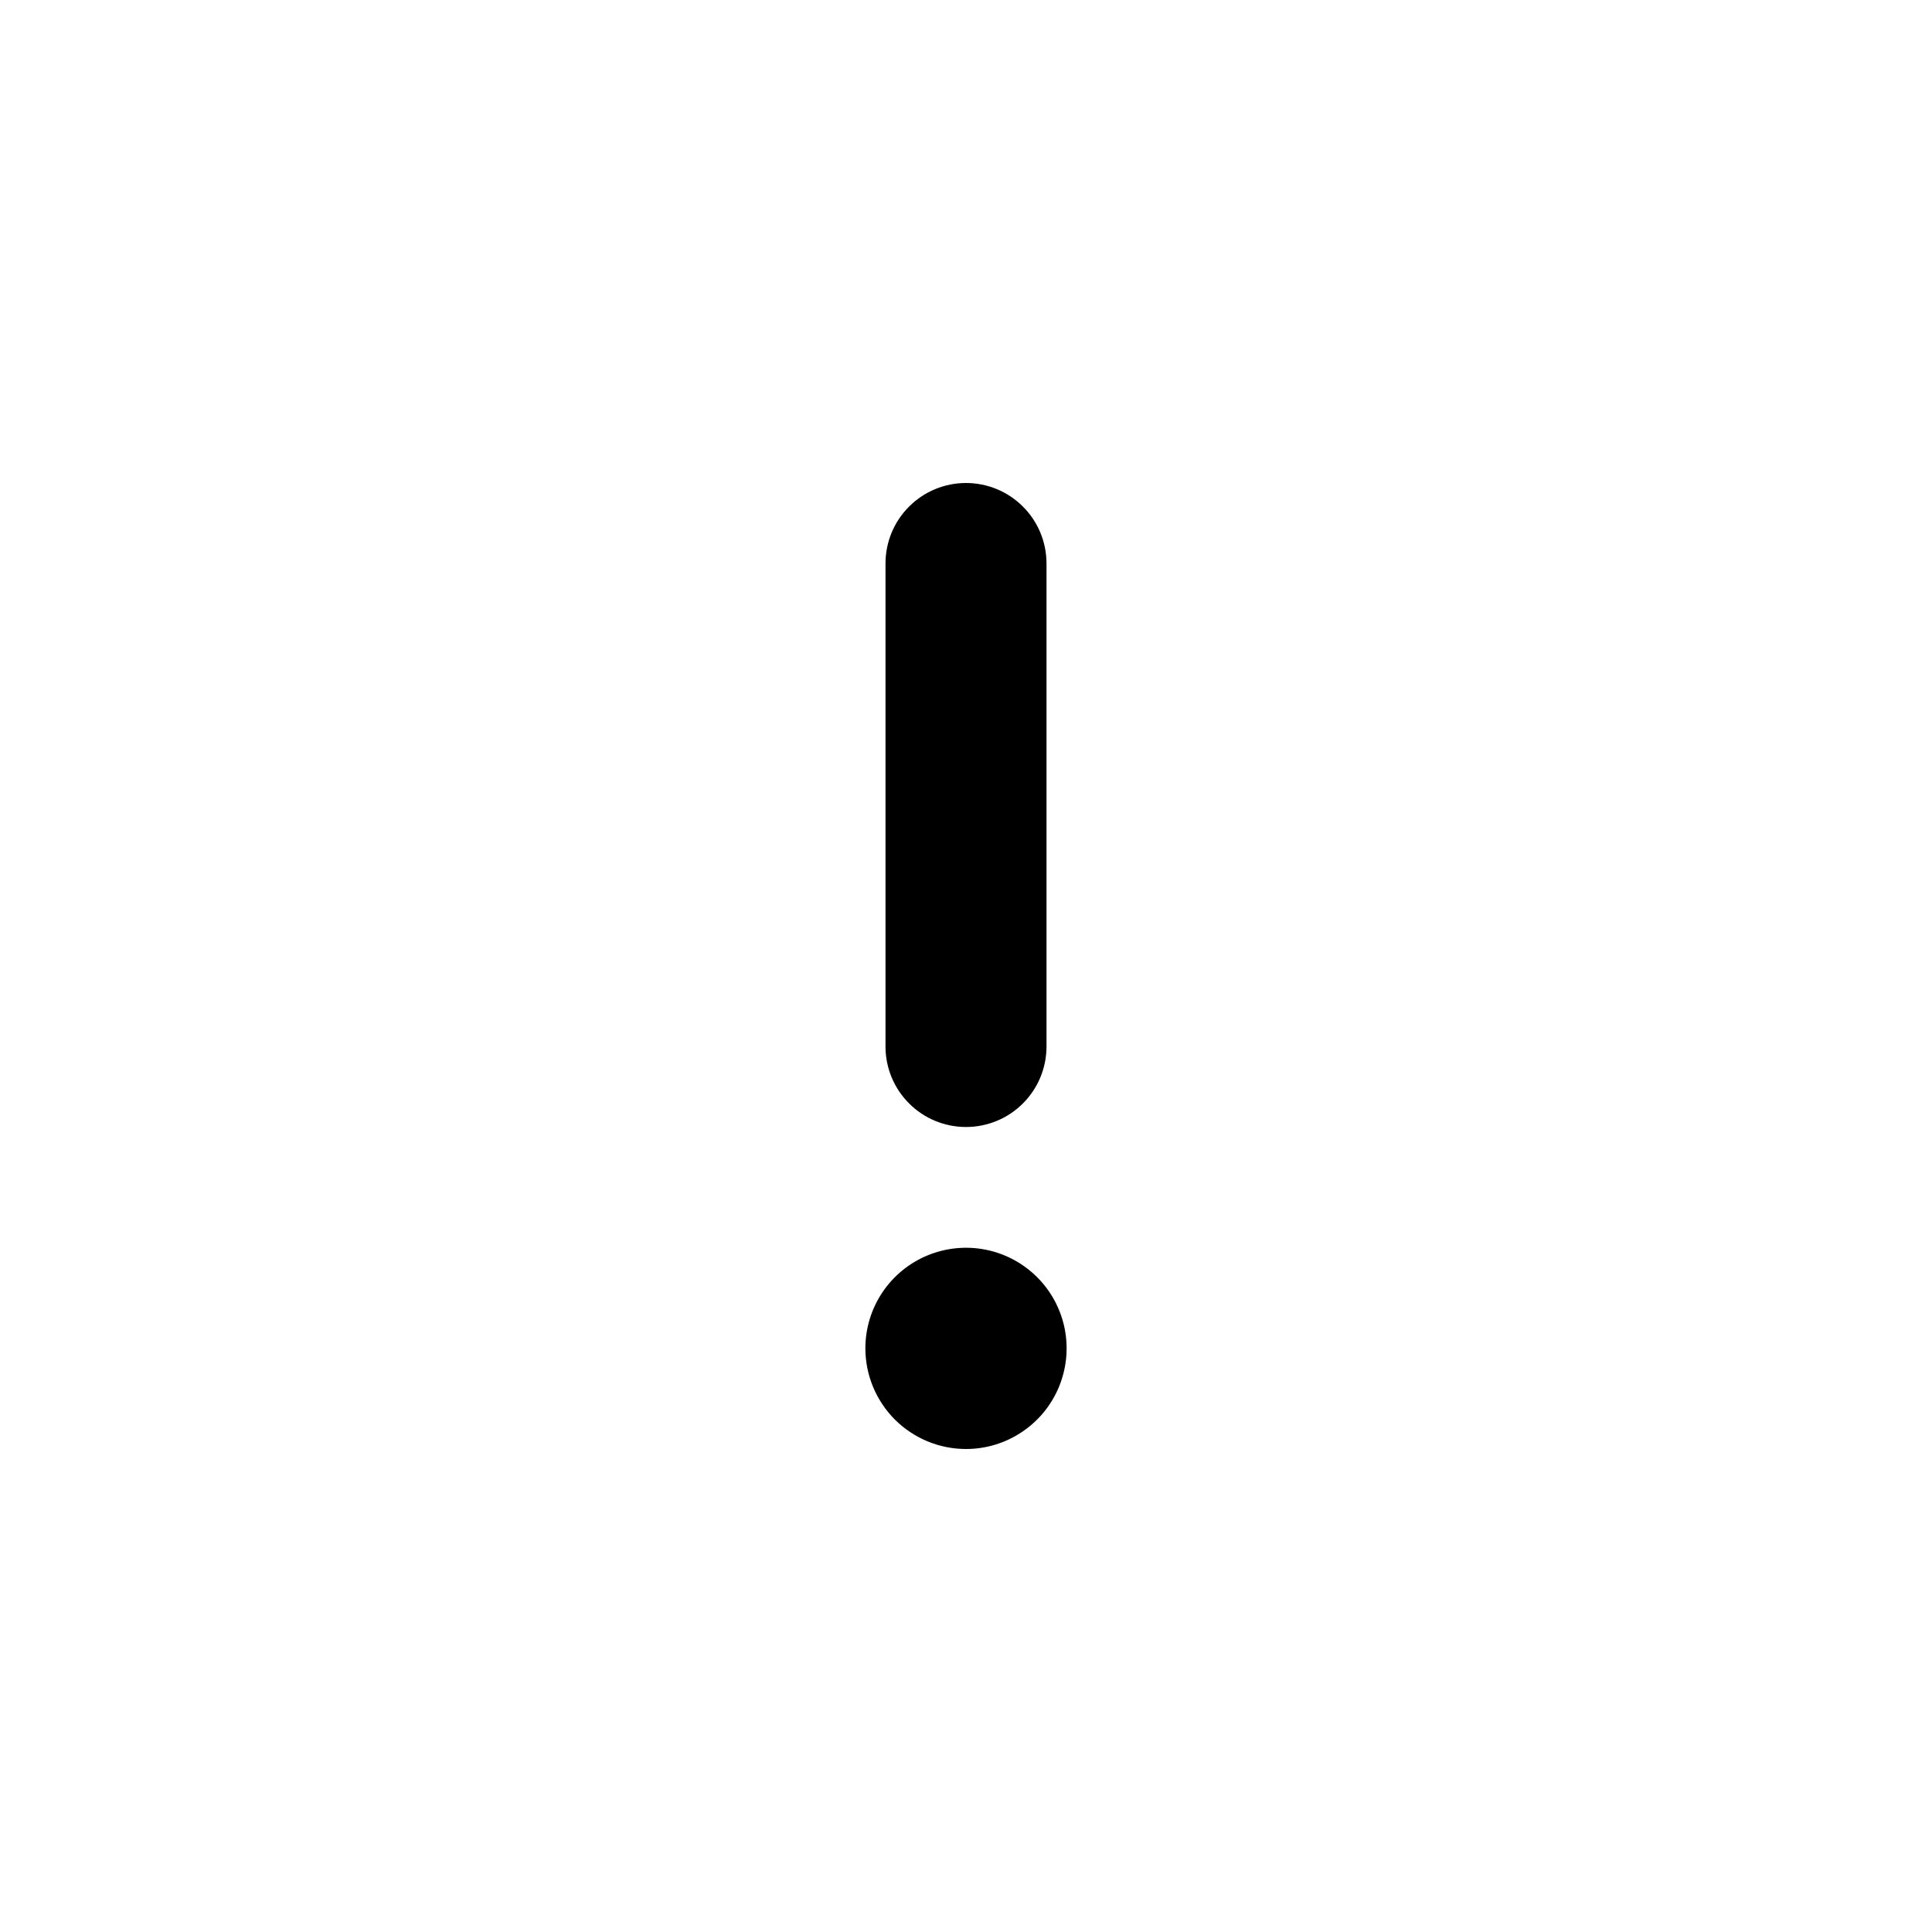
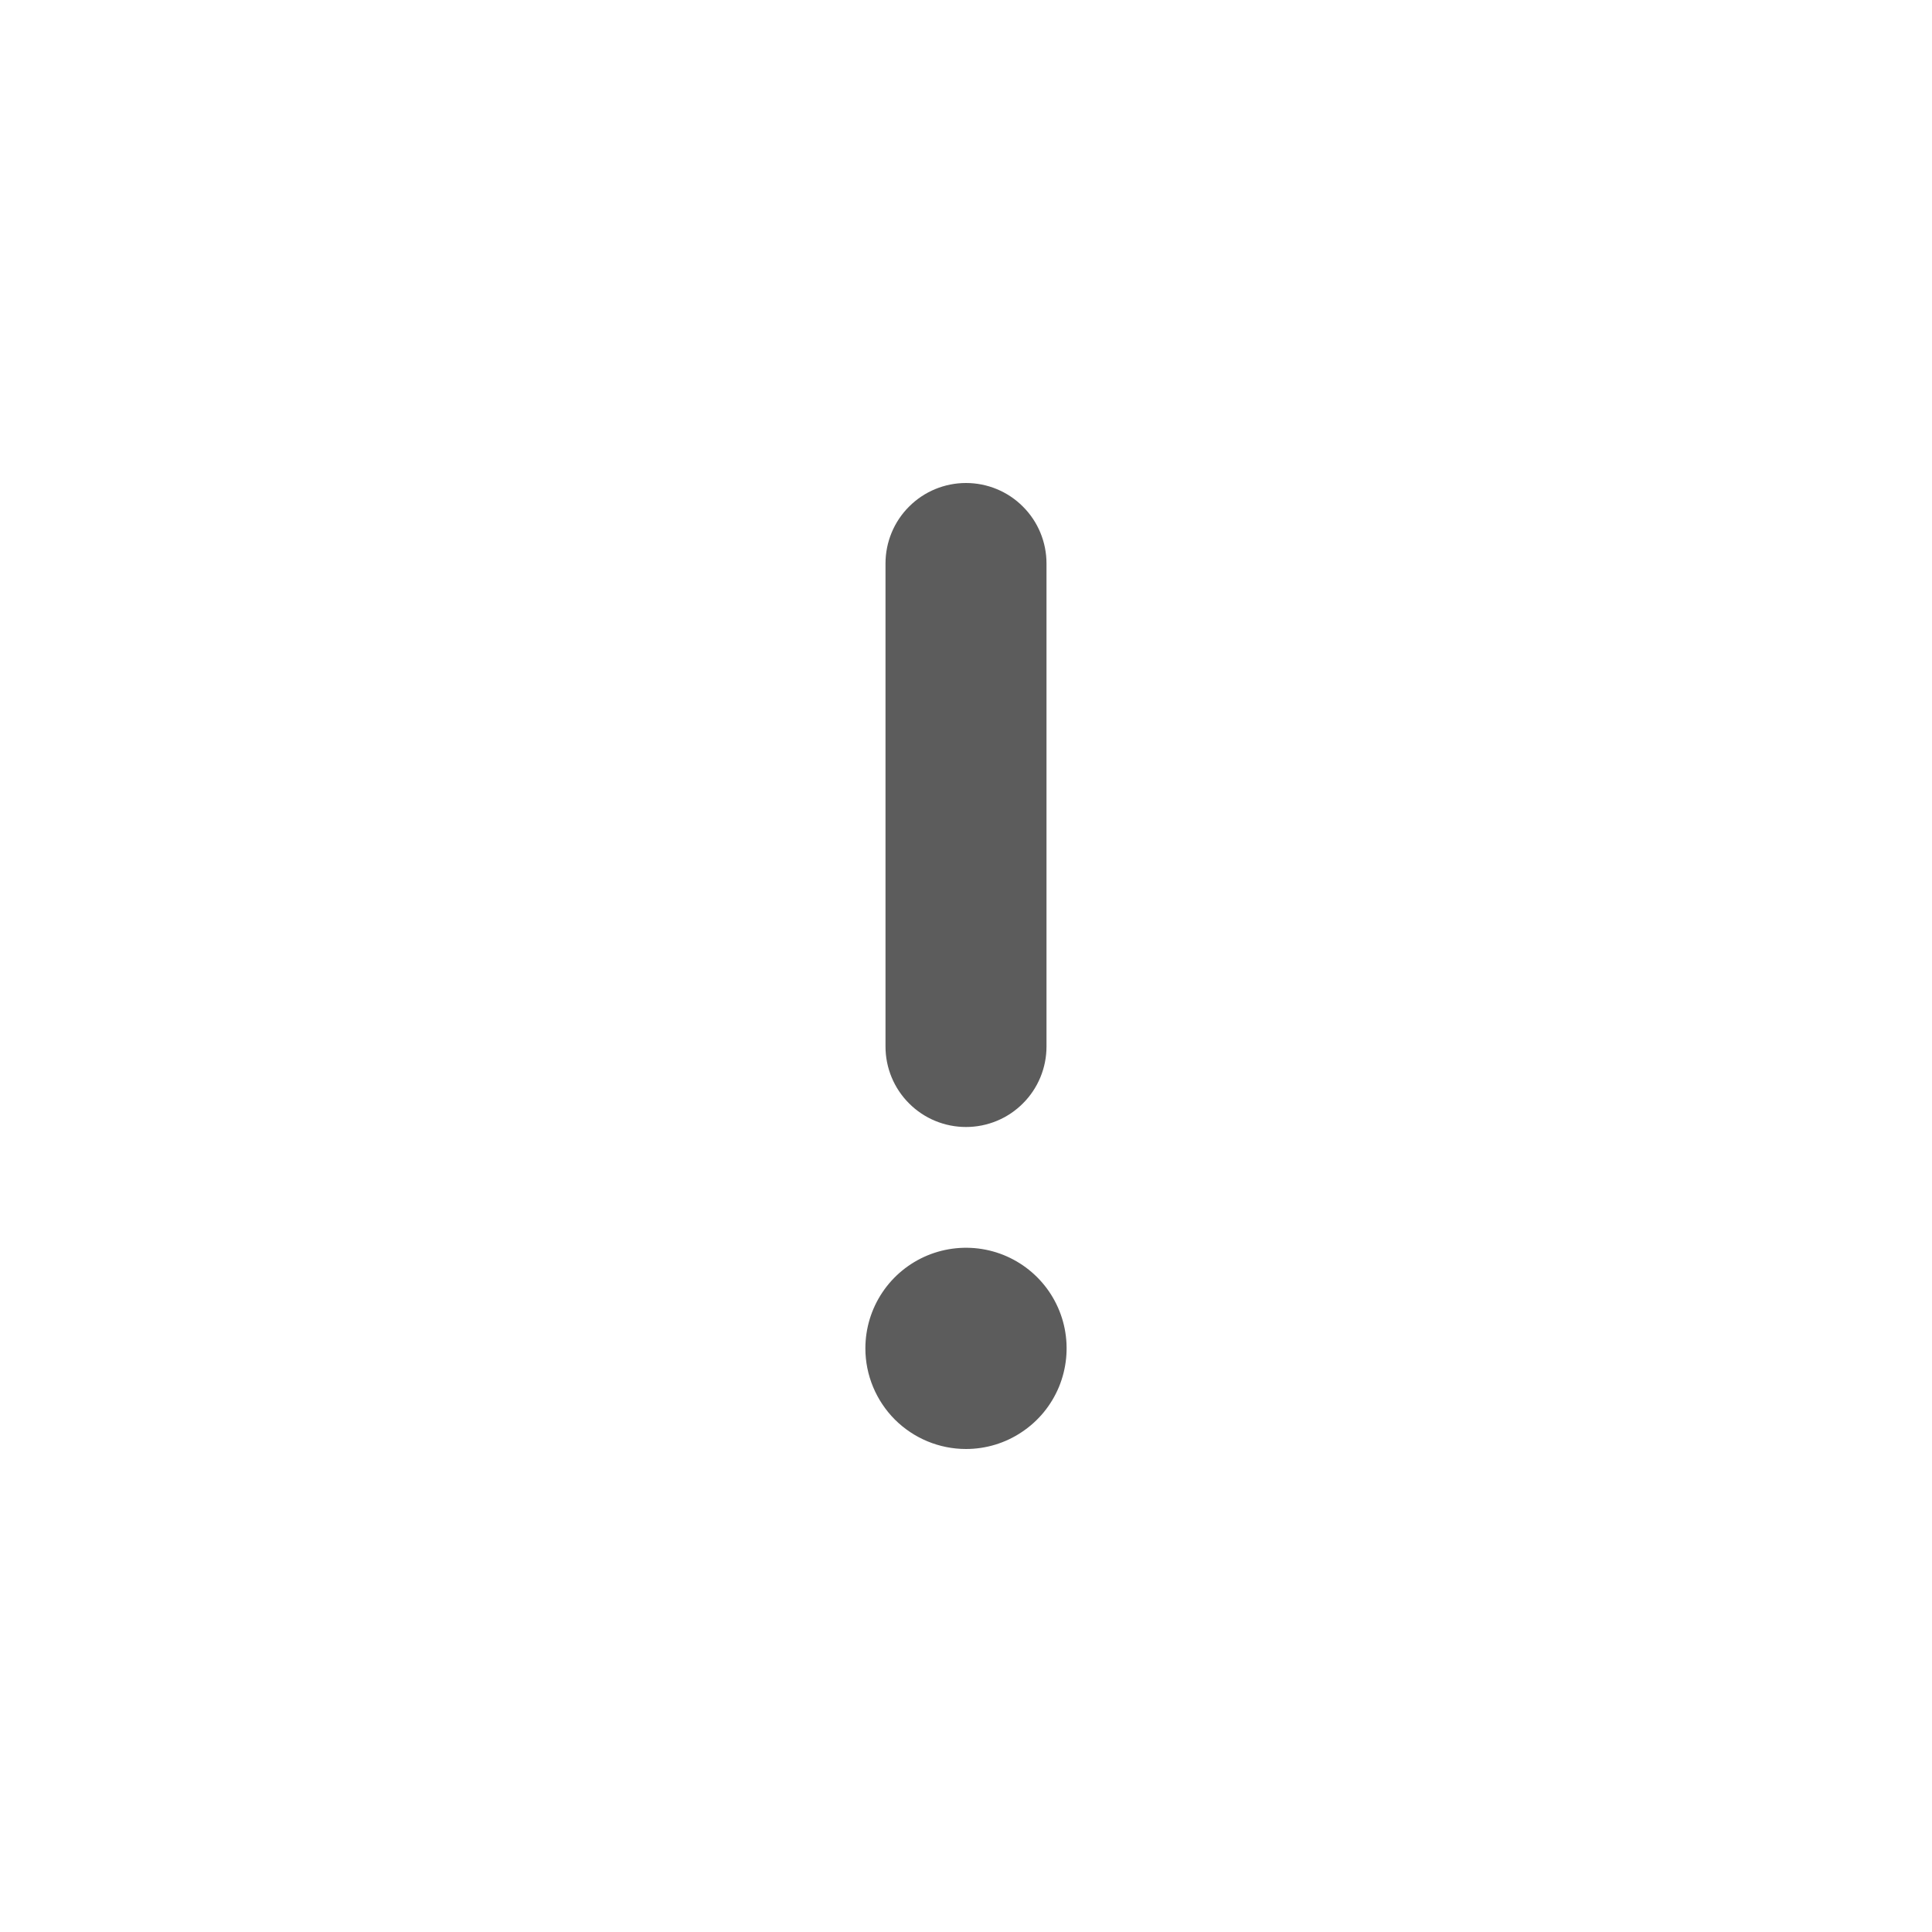
- <svg xmlns="http://www.w3.org/2000/svg" viewBox="0 0 24 24">
-   <path d="M12 14C12.265 14 12.52 13.895 12.707 13.707C12.895 13.52 13 13.265 13 13V7C13 6.735 12.895 6.48 12.707 6.293C12.52 6.105 12.265 6 12 6C11.735 6 11.48 6.105 11.293 6.293C11.105 6.48 11 6.735 11 7V13C11 13.265 11.105 13.52 11.293 13.707C11.48 13.895 11.735 14 12 14ZM12 18C12.247 18 12.489 17.927 12.694 17.789C12.9 17.652 13.06 17.457 13.155 17.228C13.249 17 13.274 16.749 13.226 16.506C13.178 16.264 13.059 16.041 12.884 15.866C12.709 15.691 12.486 15.572 12.244 15.524C12.001 15.476 11.75 15.501 11.522 15.595C11.293 15.69 11.098 15.85 10.961 16.055C10.823 16.261 10.75 16.503 10.75 16.75C10.75 17.081 10.882 17.399 11.116 17.634C11.351 17.868 11.668 18 12 18Z" />
+ <svg xmlns="http://www.w3.org/2000/svg" width="24" height="24" viewBox="0 0 24 24" fill="none">
+   <path d="M12 14C12.265 14 12.52 13.895 12.707 13.707C12.895 13.52 13 13.265 13 13V7C13 6.735 12.895 6.48 12.707 6.293C12.52 6.105 12.265 6 12 6C11.735 6 11.48 6.105 11.293 6.293C11.105 6.48 11 6.735 11 7V13C11 13.265 11.105 13.52 11.293 13.707C11.48 13.895 11.735 14 12 14ZM12 18C12.247 18 12.489 17.927 12.694 17.789C12.9 17.652 13.06 17.457 13.155 17.228C13.249 17 13.274 16.749 13.226 16.506C13.178 16.264 13.059 16.041 12.884 15.866C12.709 15.691 12.486 15.572 12.244 15.524C12.001 15.476 11.75 15.501 11.522 15.595C11.293 15.69 11.098 15.85 10.961 16.055C10.823 16.261 10.75 16.503 10.75 16.75C10.75 17.081 10.882 17.399 11.116 17.634C11.351 17.868 11.668 18 12 18Z" fill="#5C5C5C" />
</svg>
